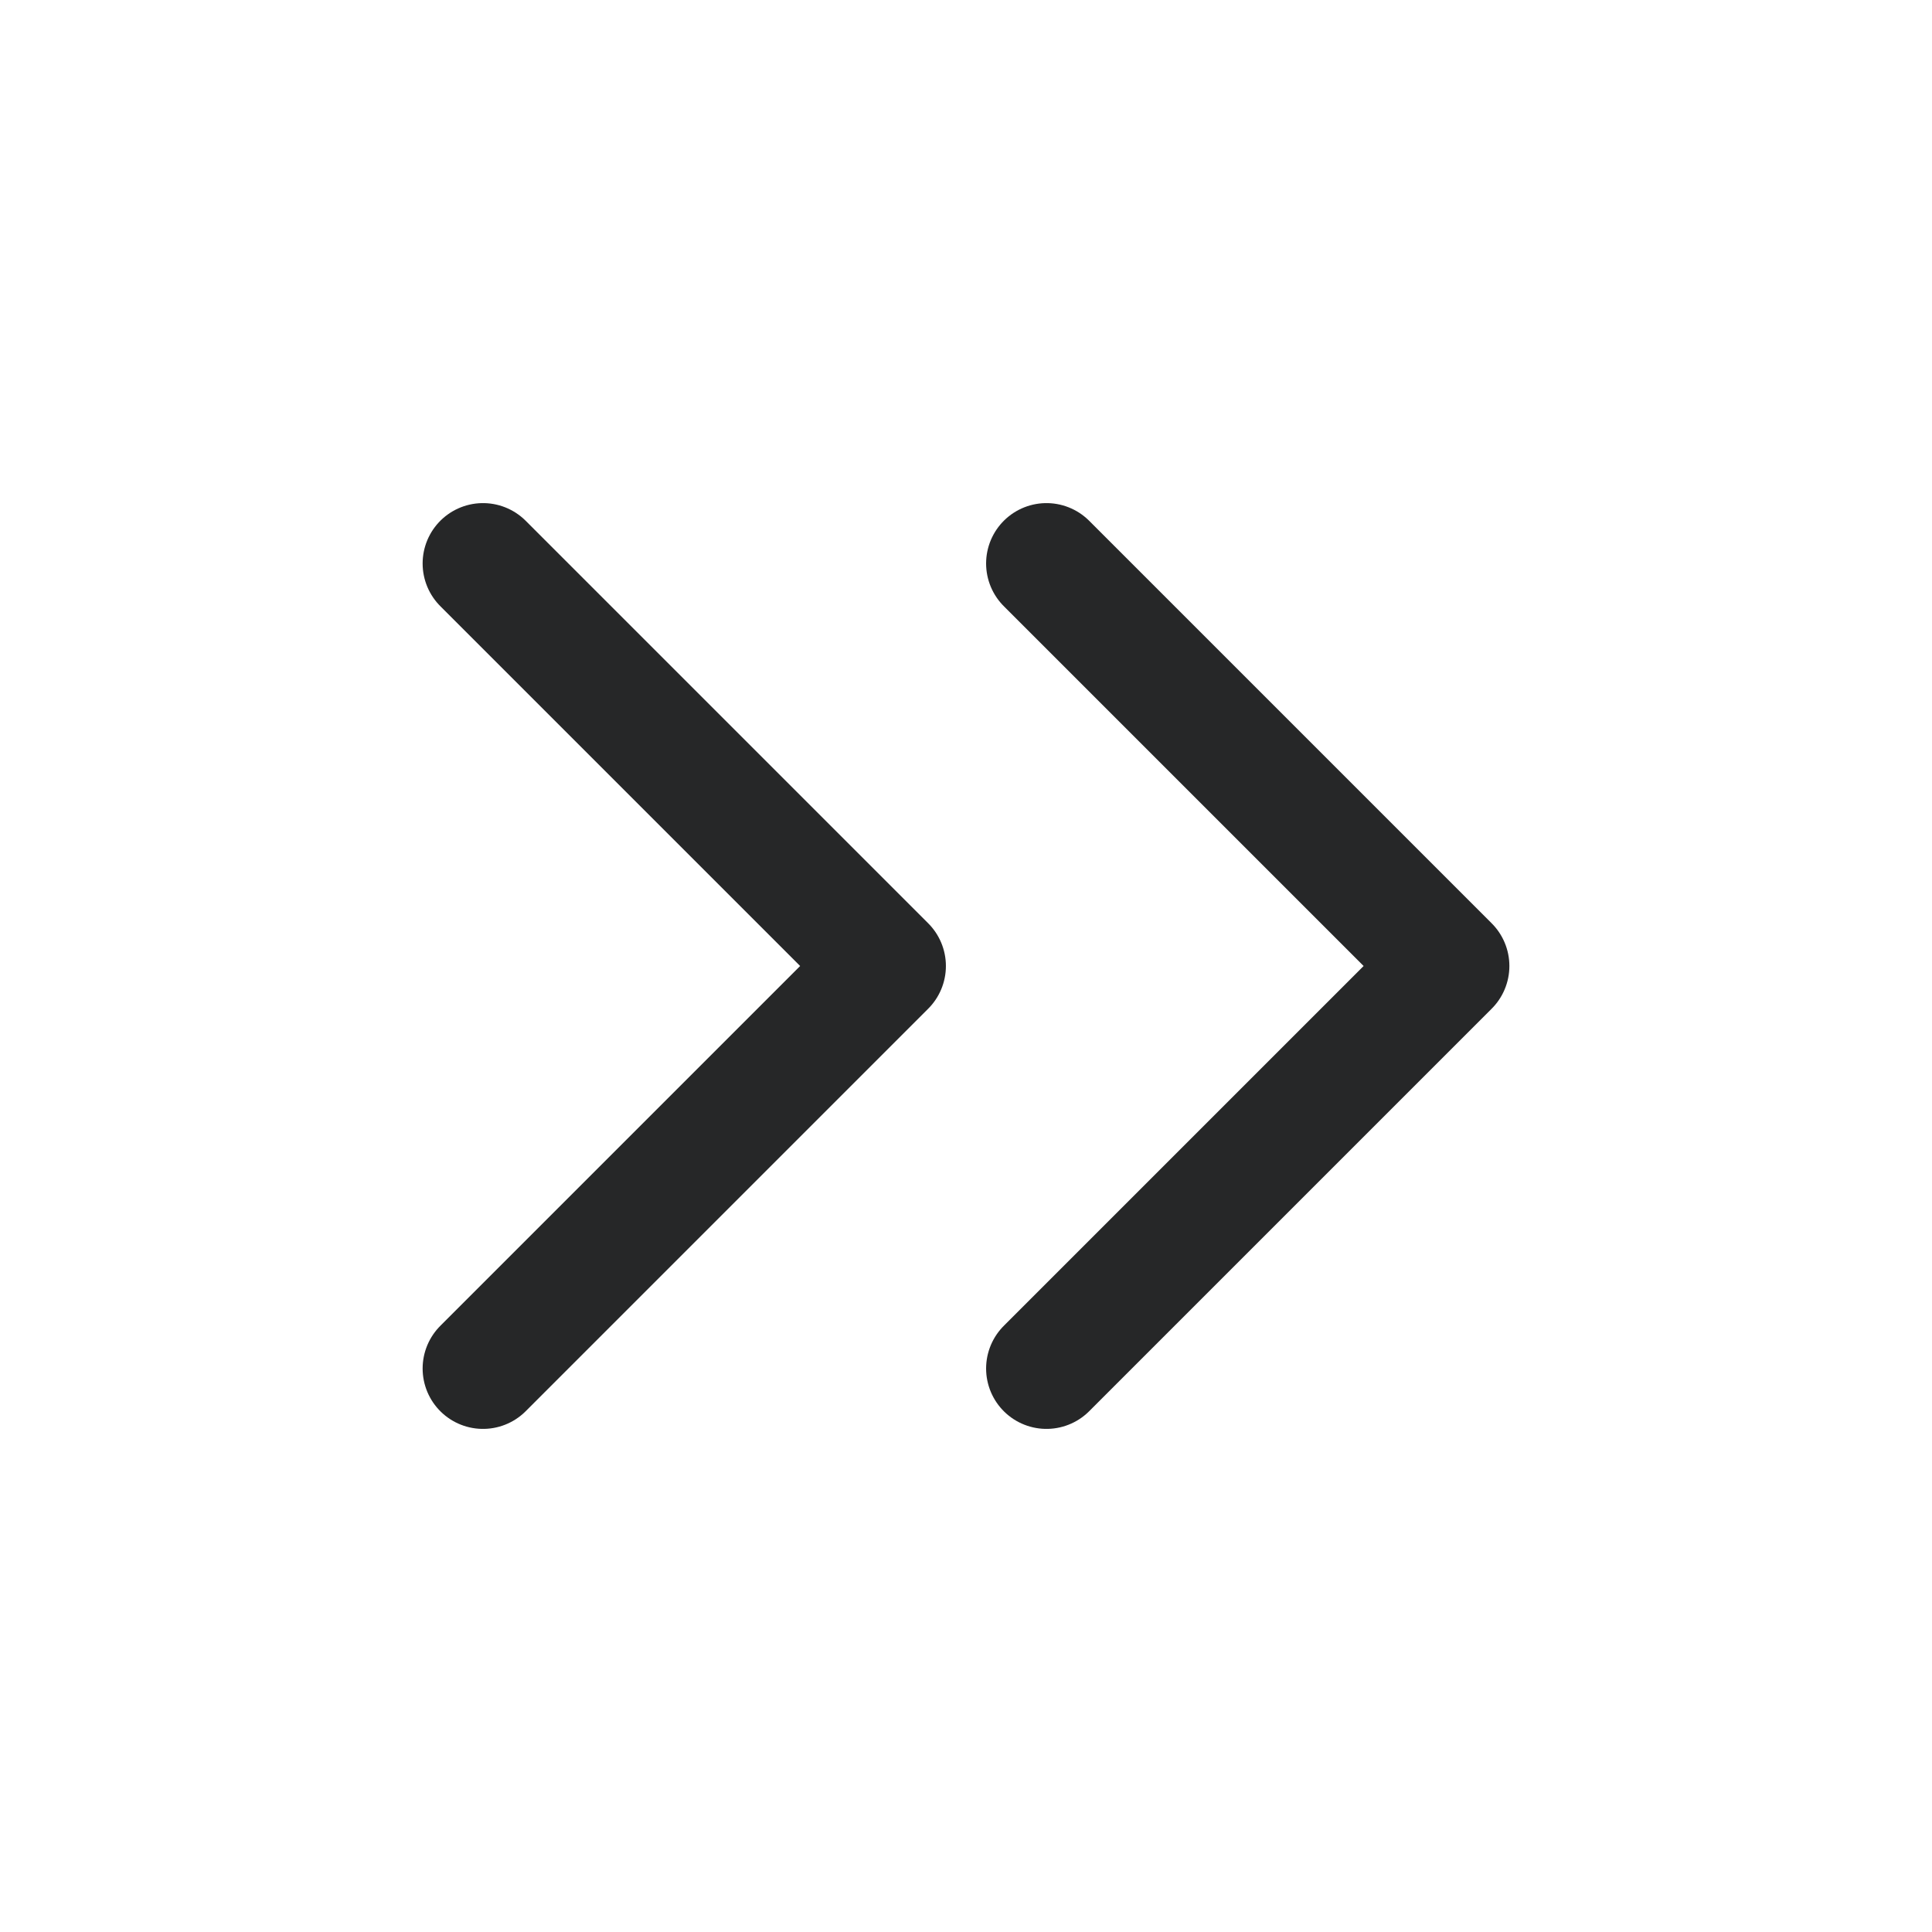
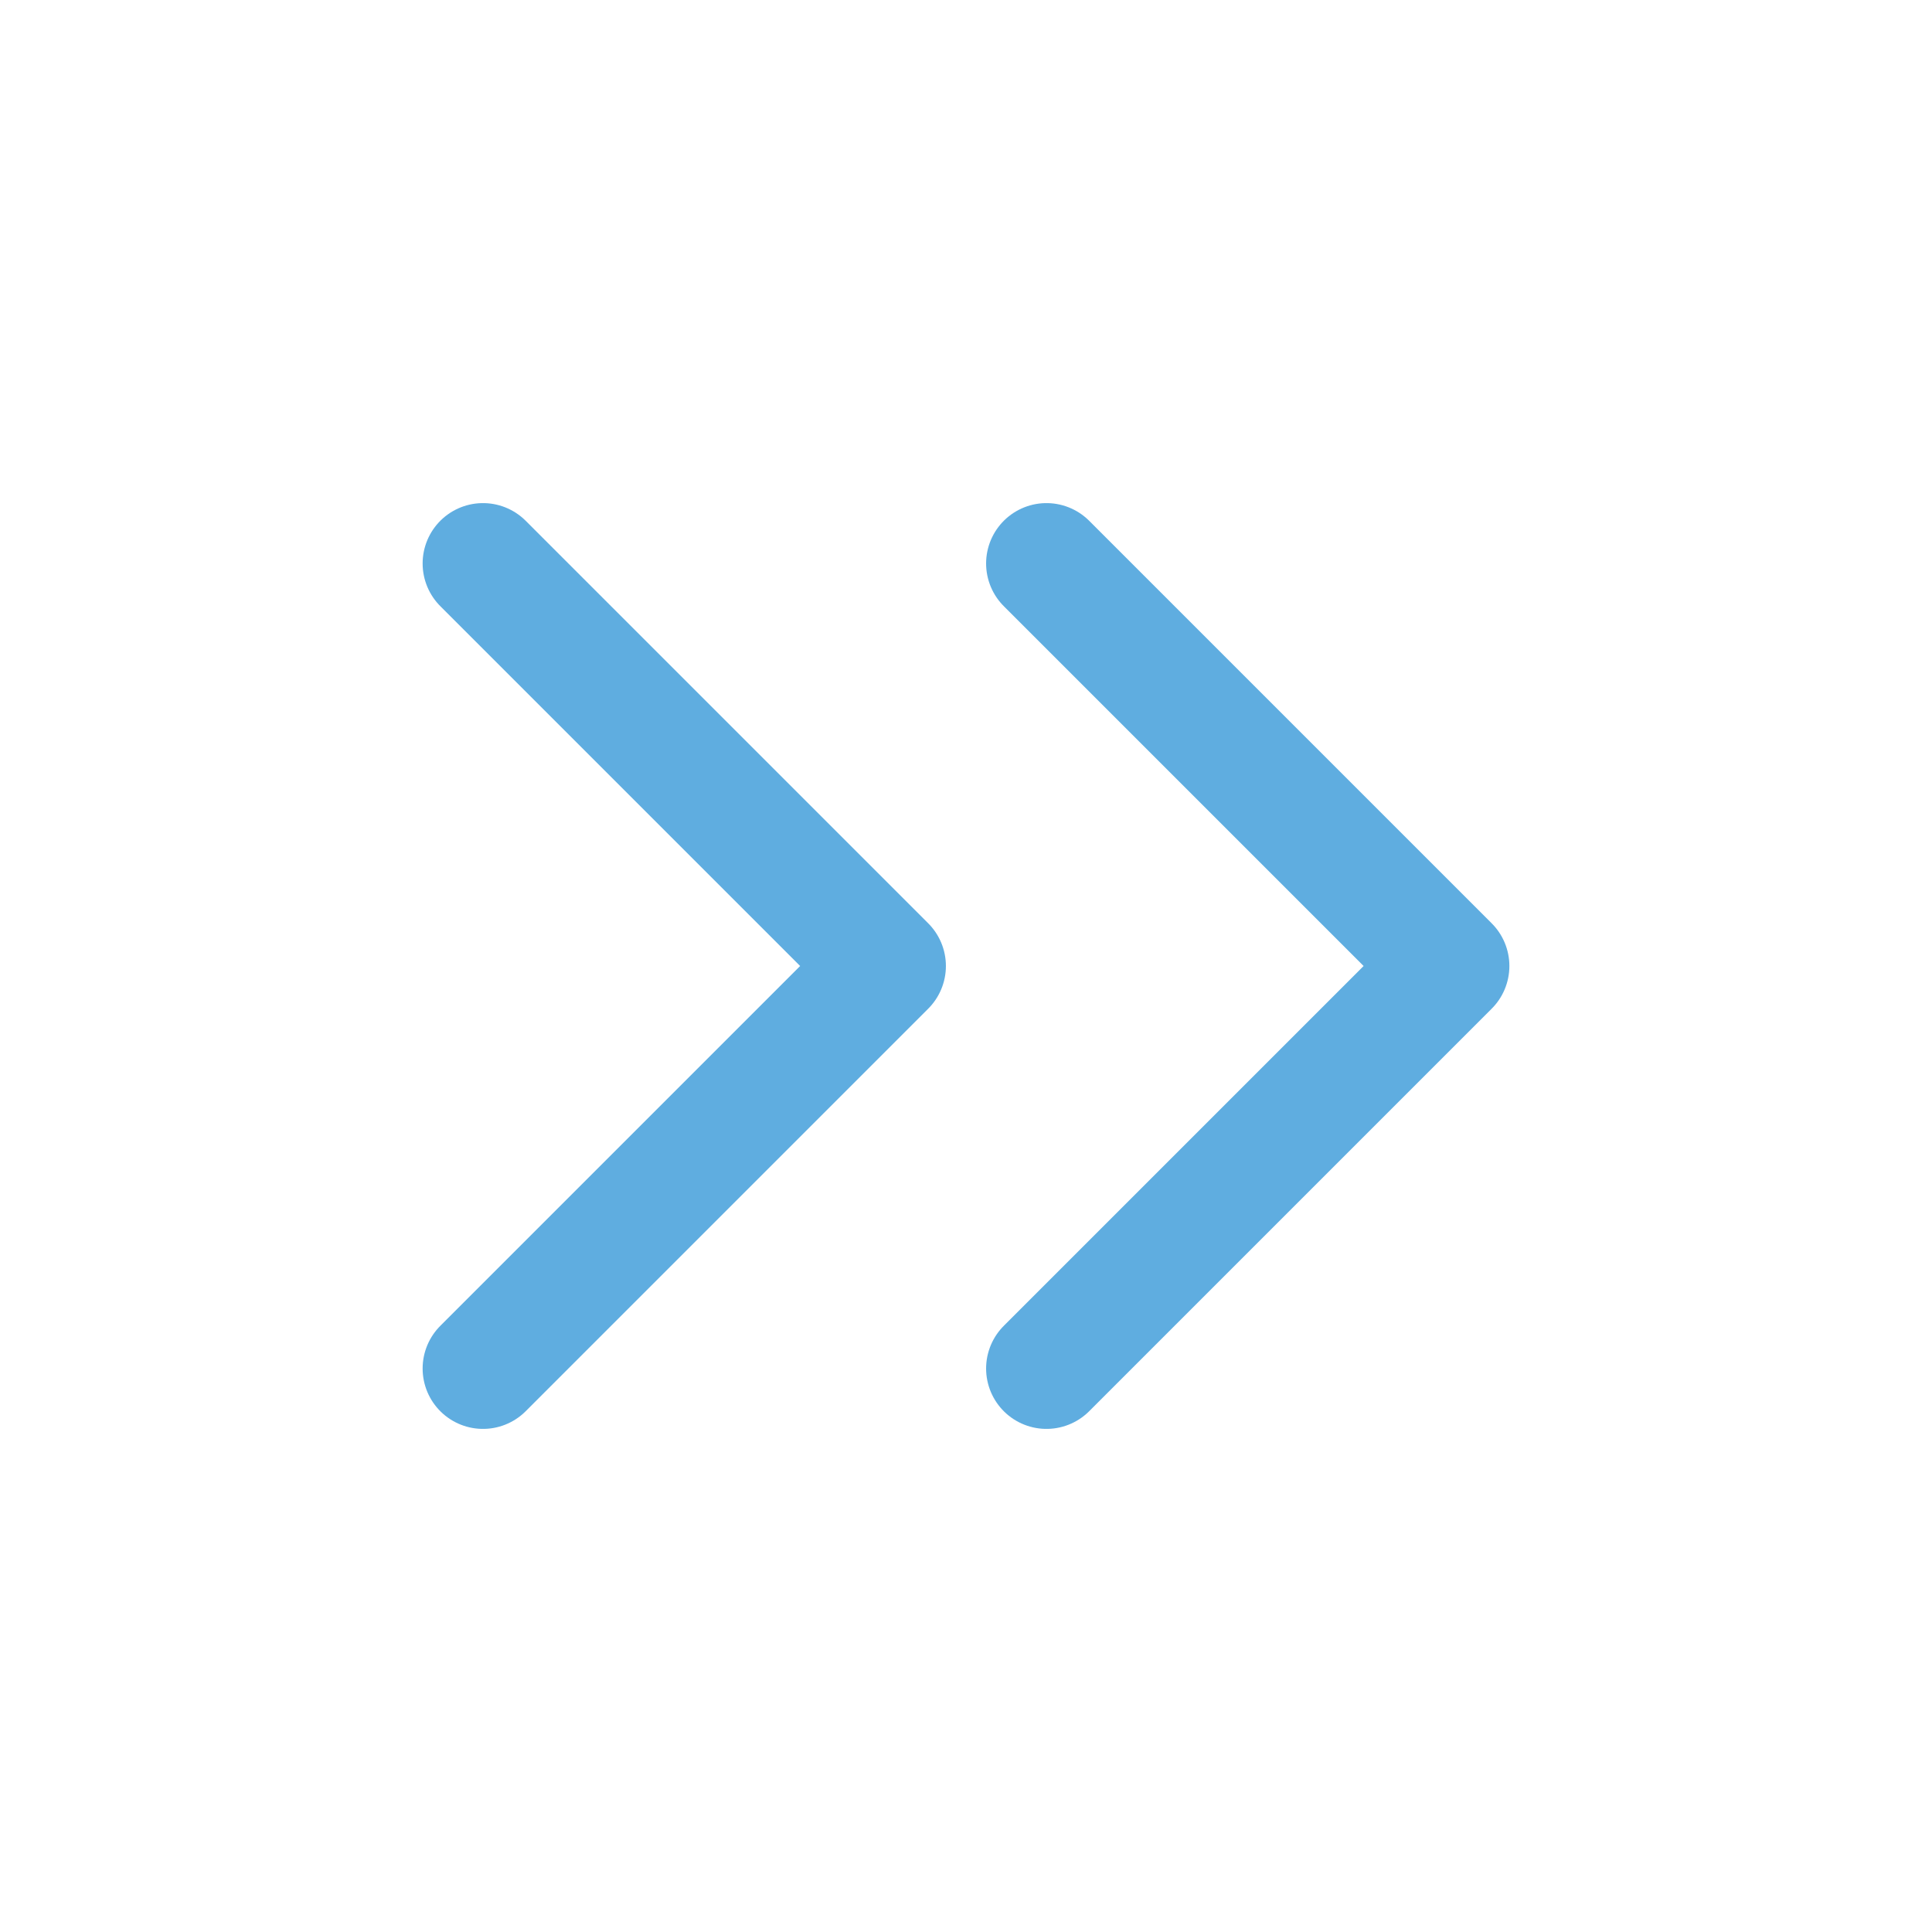
<svg xmlns="http://www.w3.org/2000/svg" width="32" height="32" viewBox="0 0 32 32" fill="none">
-   <path d="M17.333 22.667L24 16L17.333 9.333" stroke="#262728" stroke-width="2" stroke-linecap="round" stroke-linejoin="round" />
-   <path d="M8 22.667L14.667 16L8 9.333" stroke="#262728" stroke-width="2" stroke-linecap="round" stroke-linejoin="round" />
+   <path d="M17.333 22.667L24 16L17.333 9.333" stroke="#5FADE0" stroke-width="2" stroke-linecap="round" stroke-linejoin="round" />
+   <path d="M8 22.667L14.667 16L8 9.333" stroke="#5FADE0" stroke-width="2" stroke-linecap="round" stroke-linejoin="round" />
</svg>
